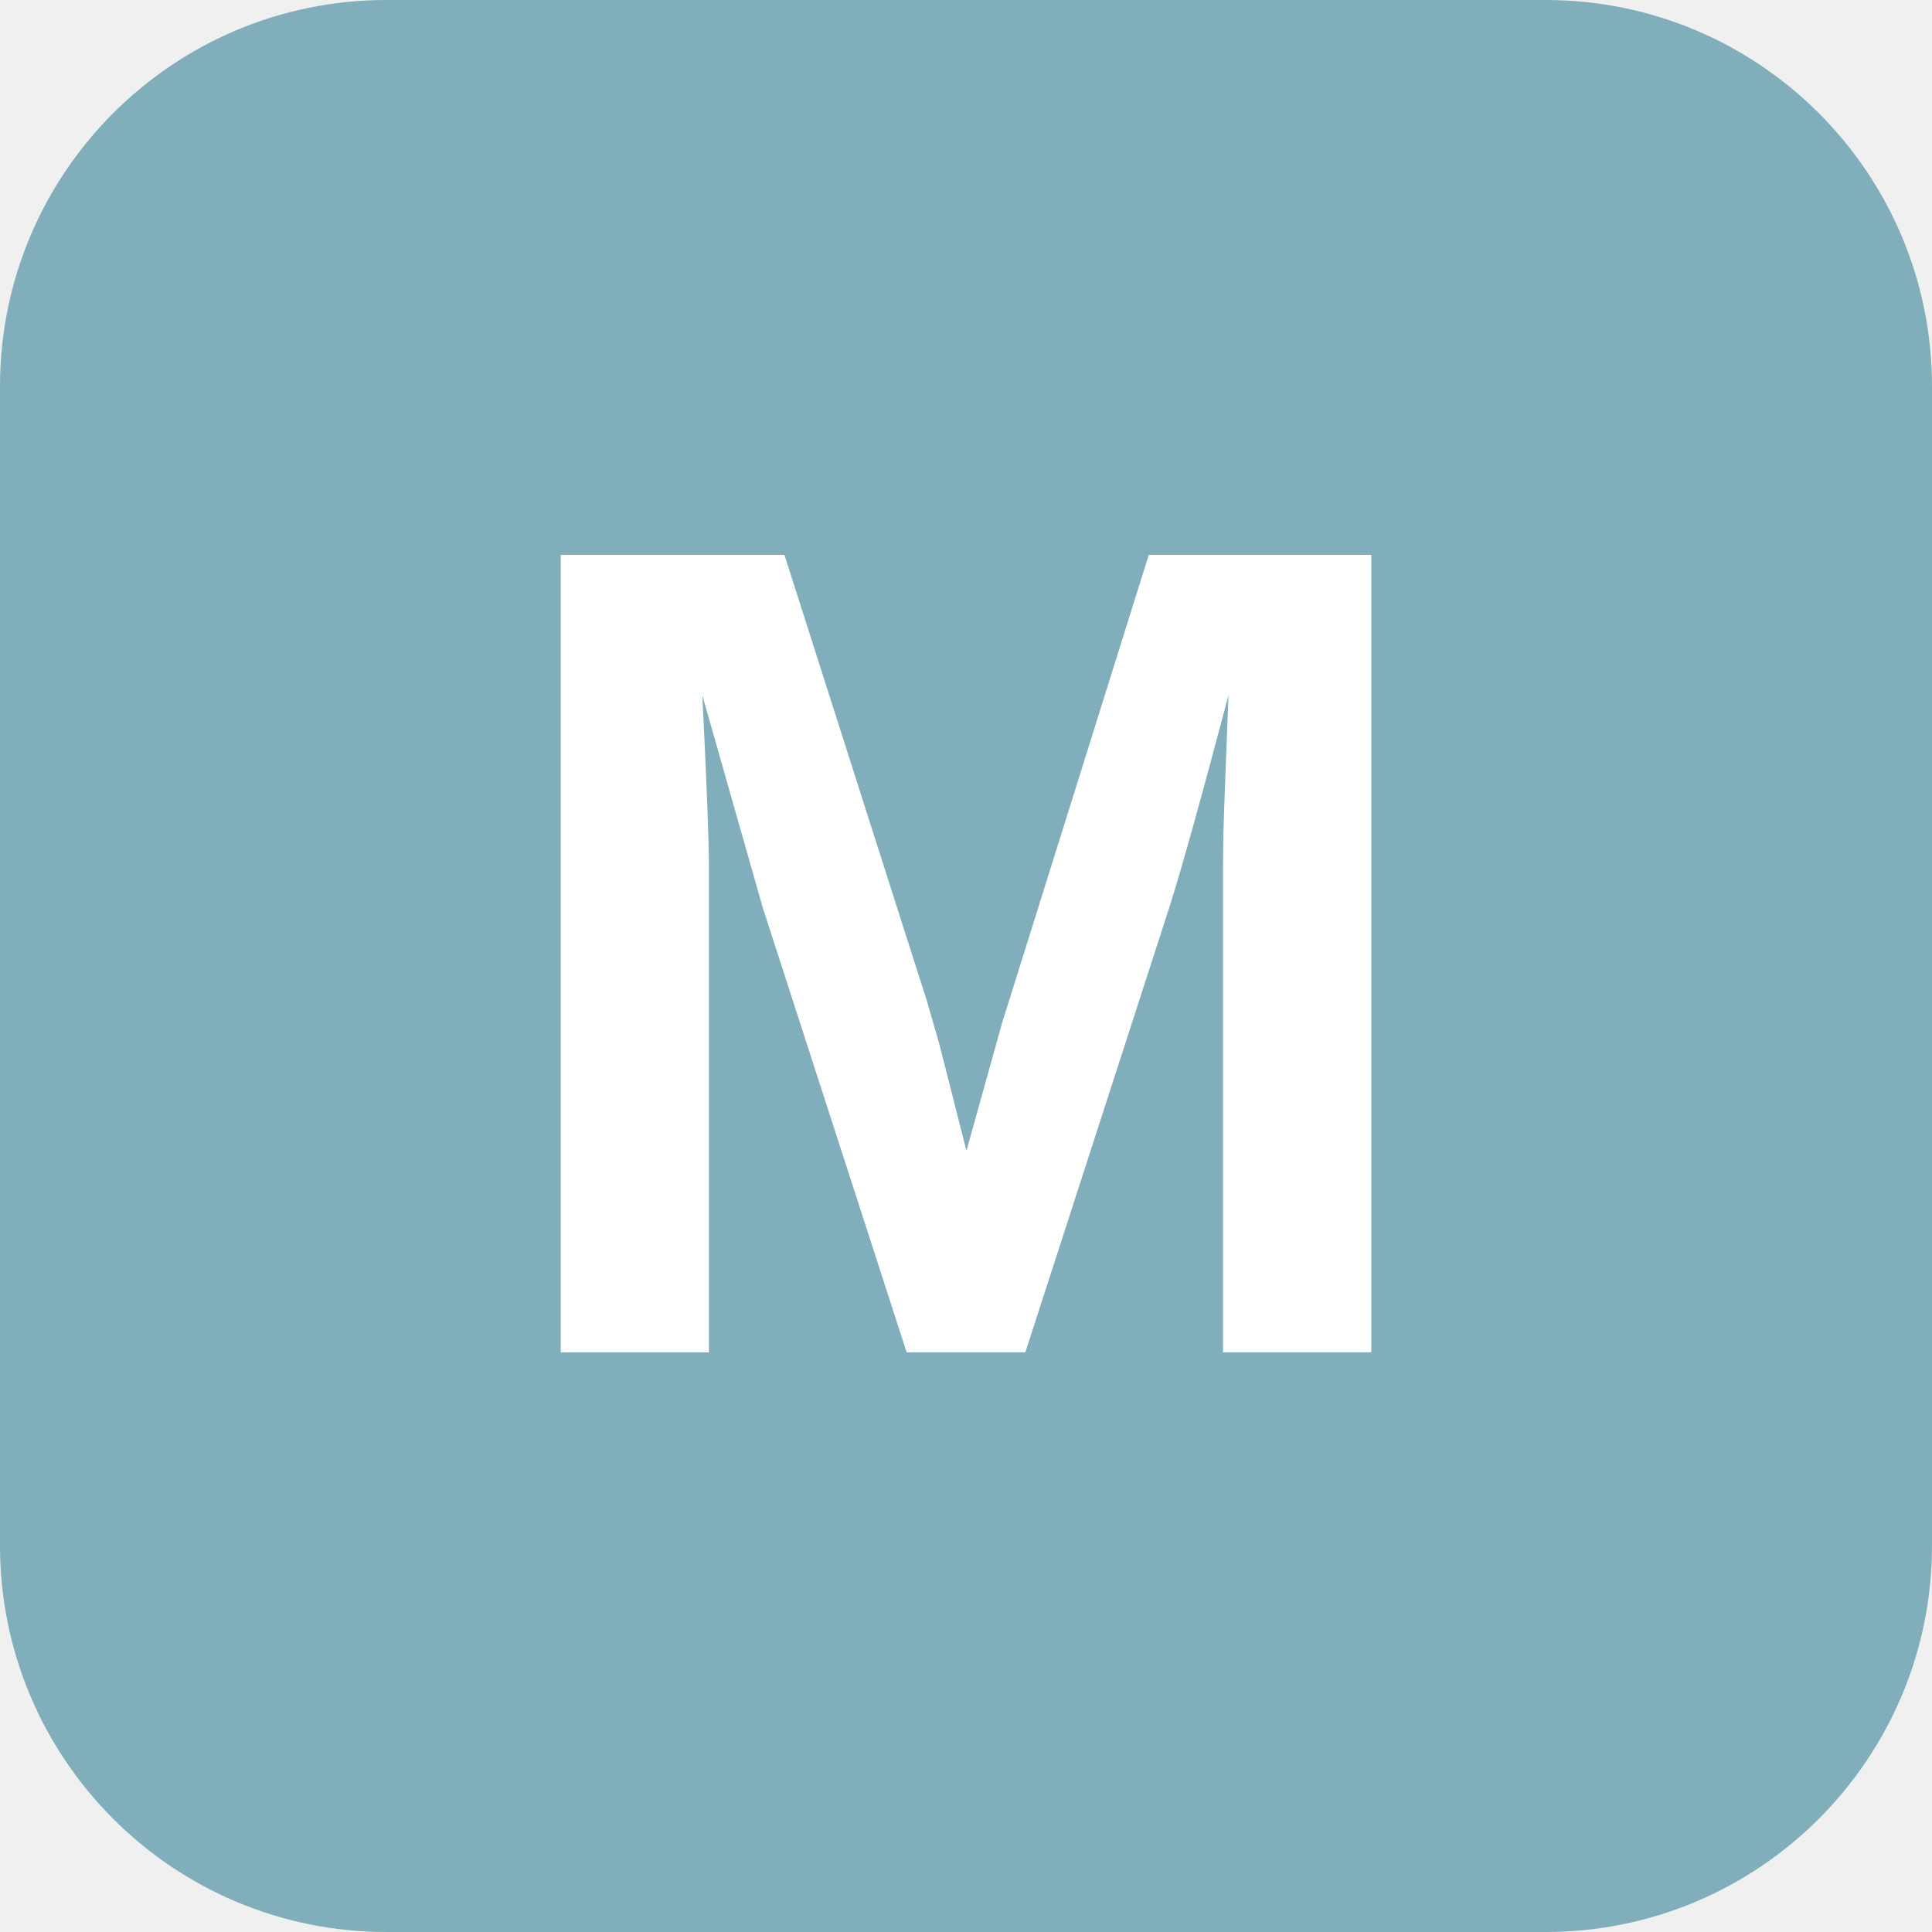
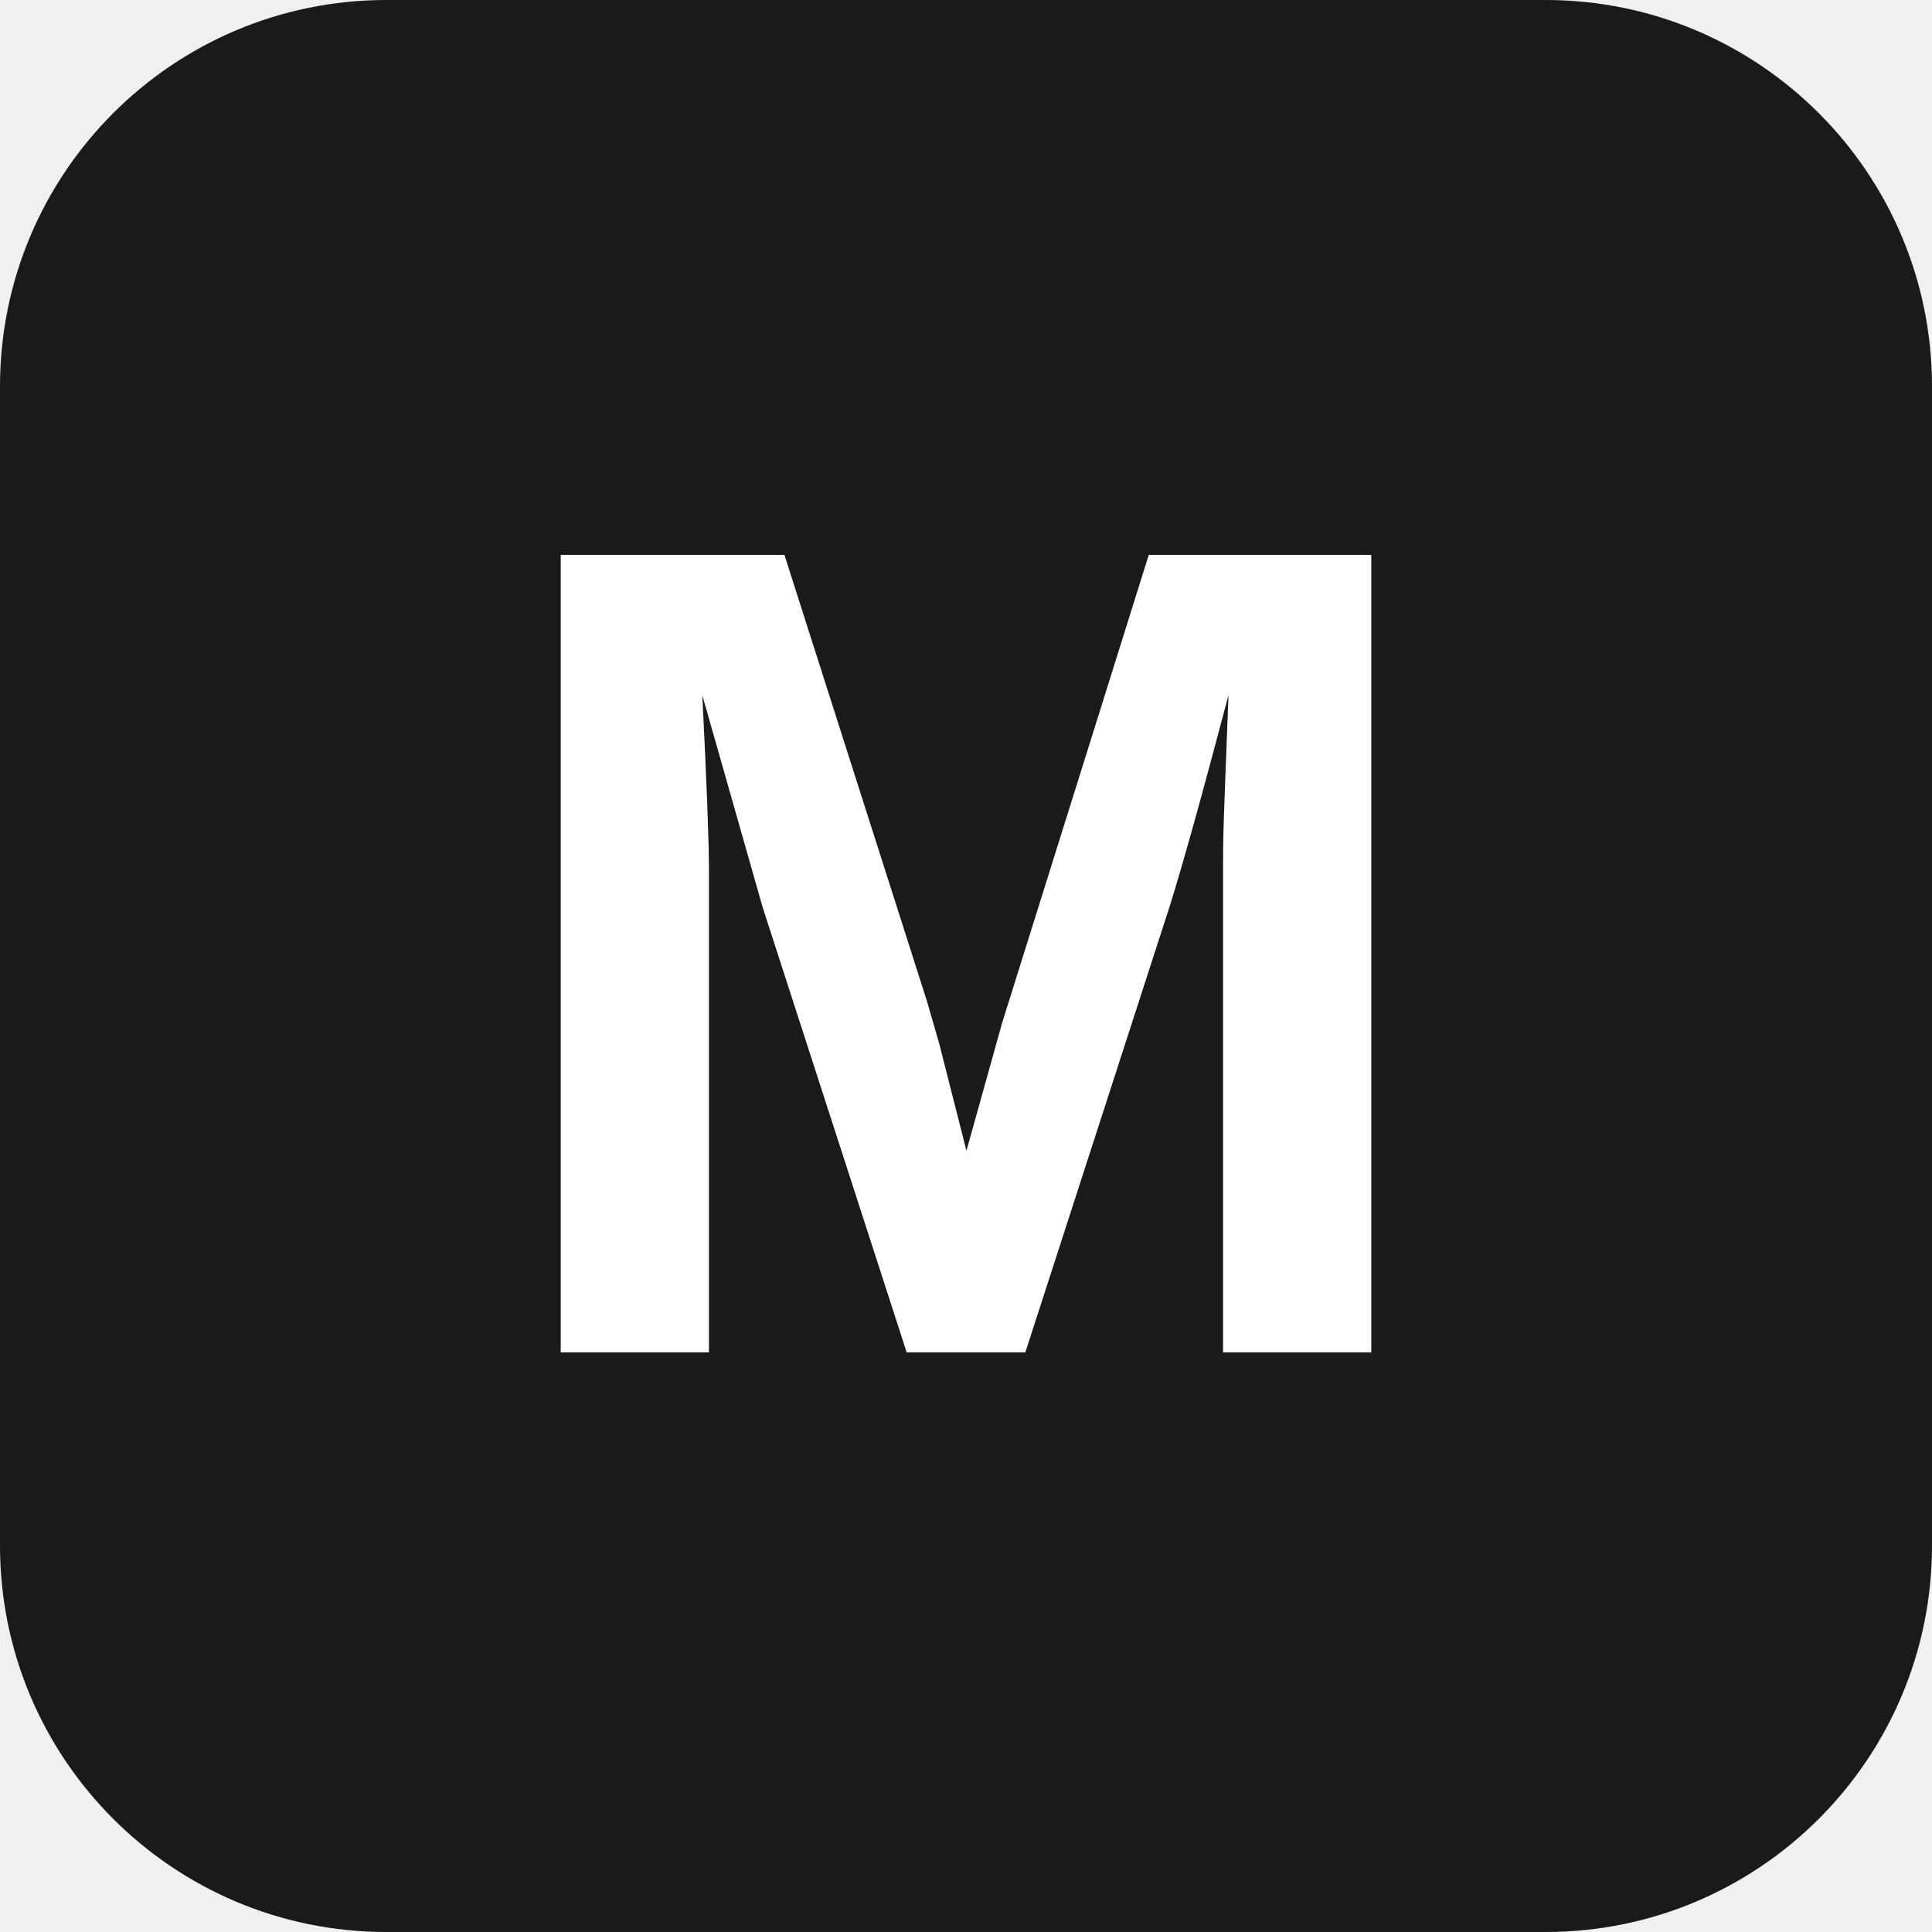
<svg xmlns="http://www.w3.org/2000/svg" viewBox="0 0 100 100">
-   <rect width="100" height="100" rx="20" fill="#81aebb" />
+   <rect width="100" height="100" rx="20" fill="#1a1a1a" />
  <text x="50" y="70" font-family="Arial, sans-serif" font-size="60" font-weight="bold" fill="white" text-anchor="middle">M</text>
</svg>
